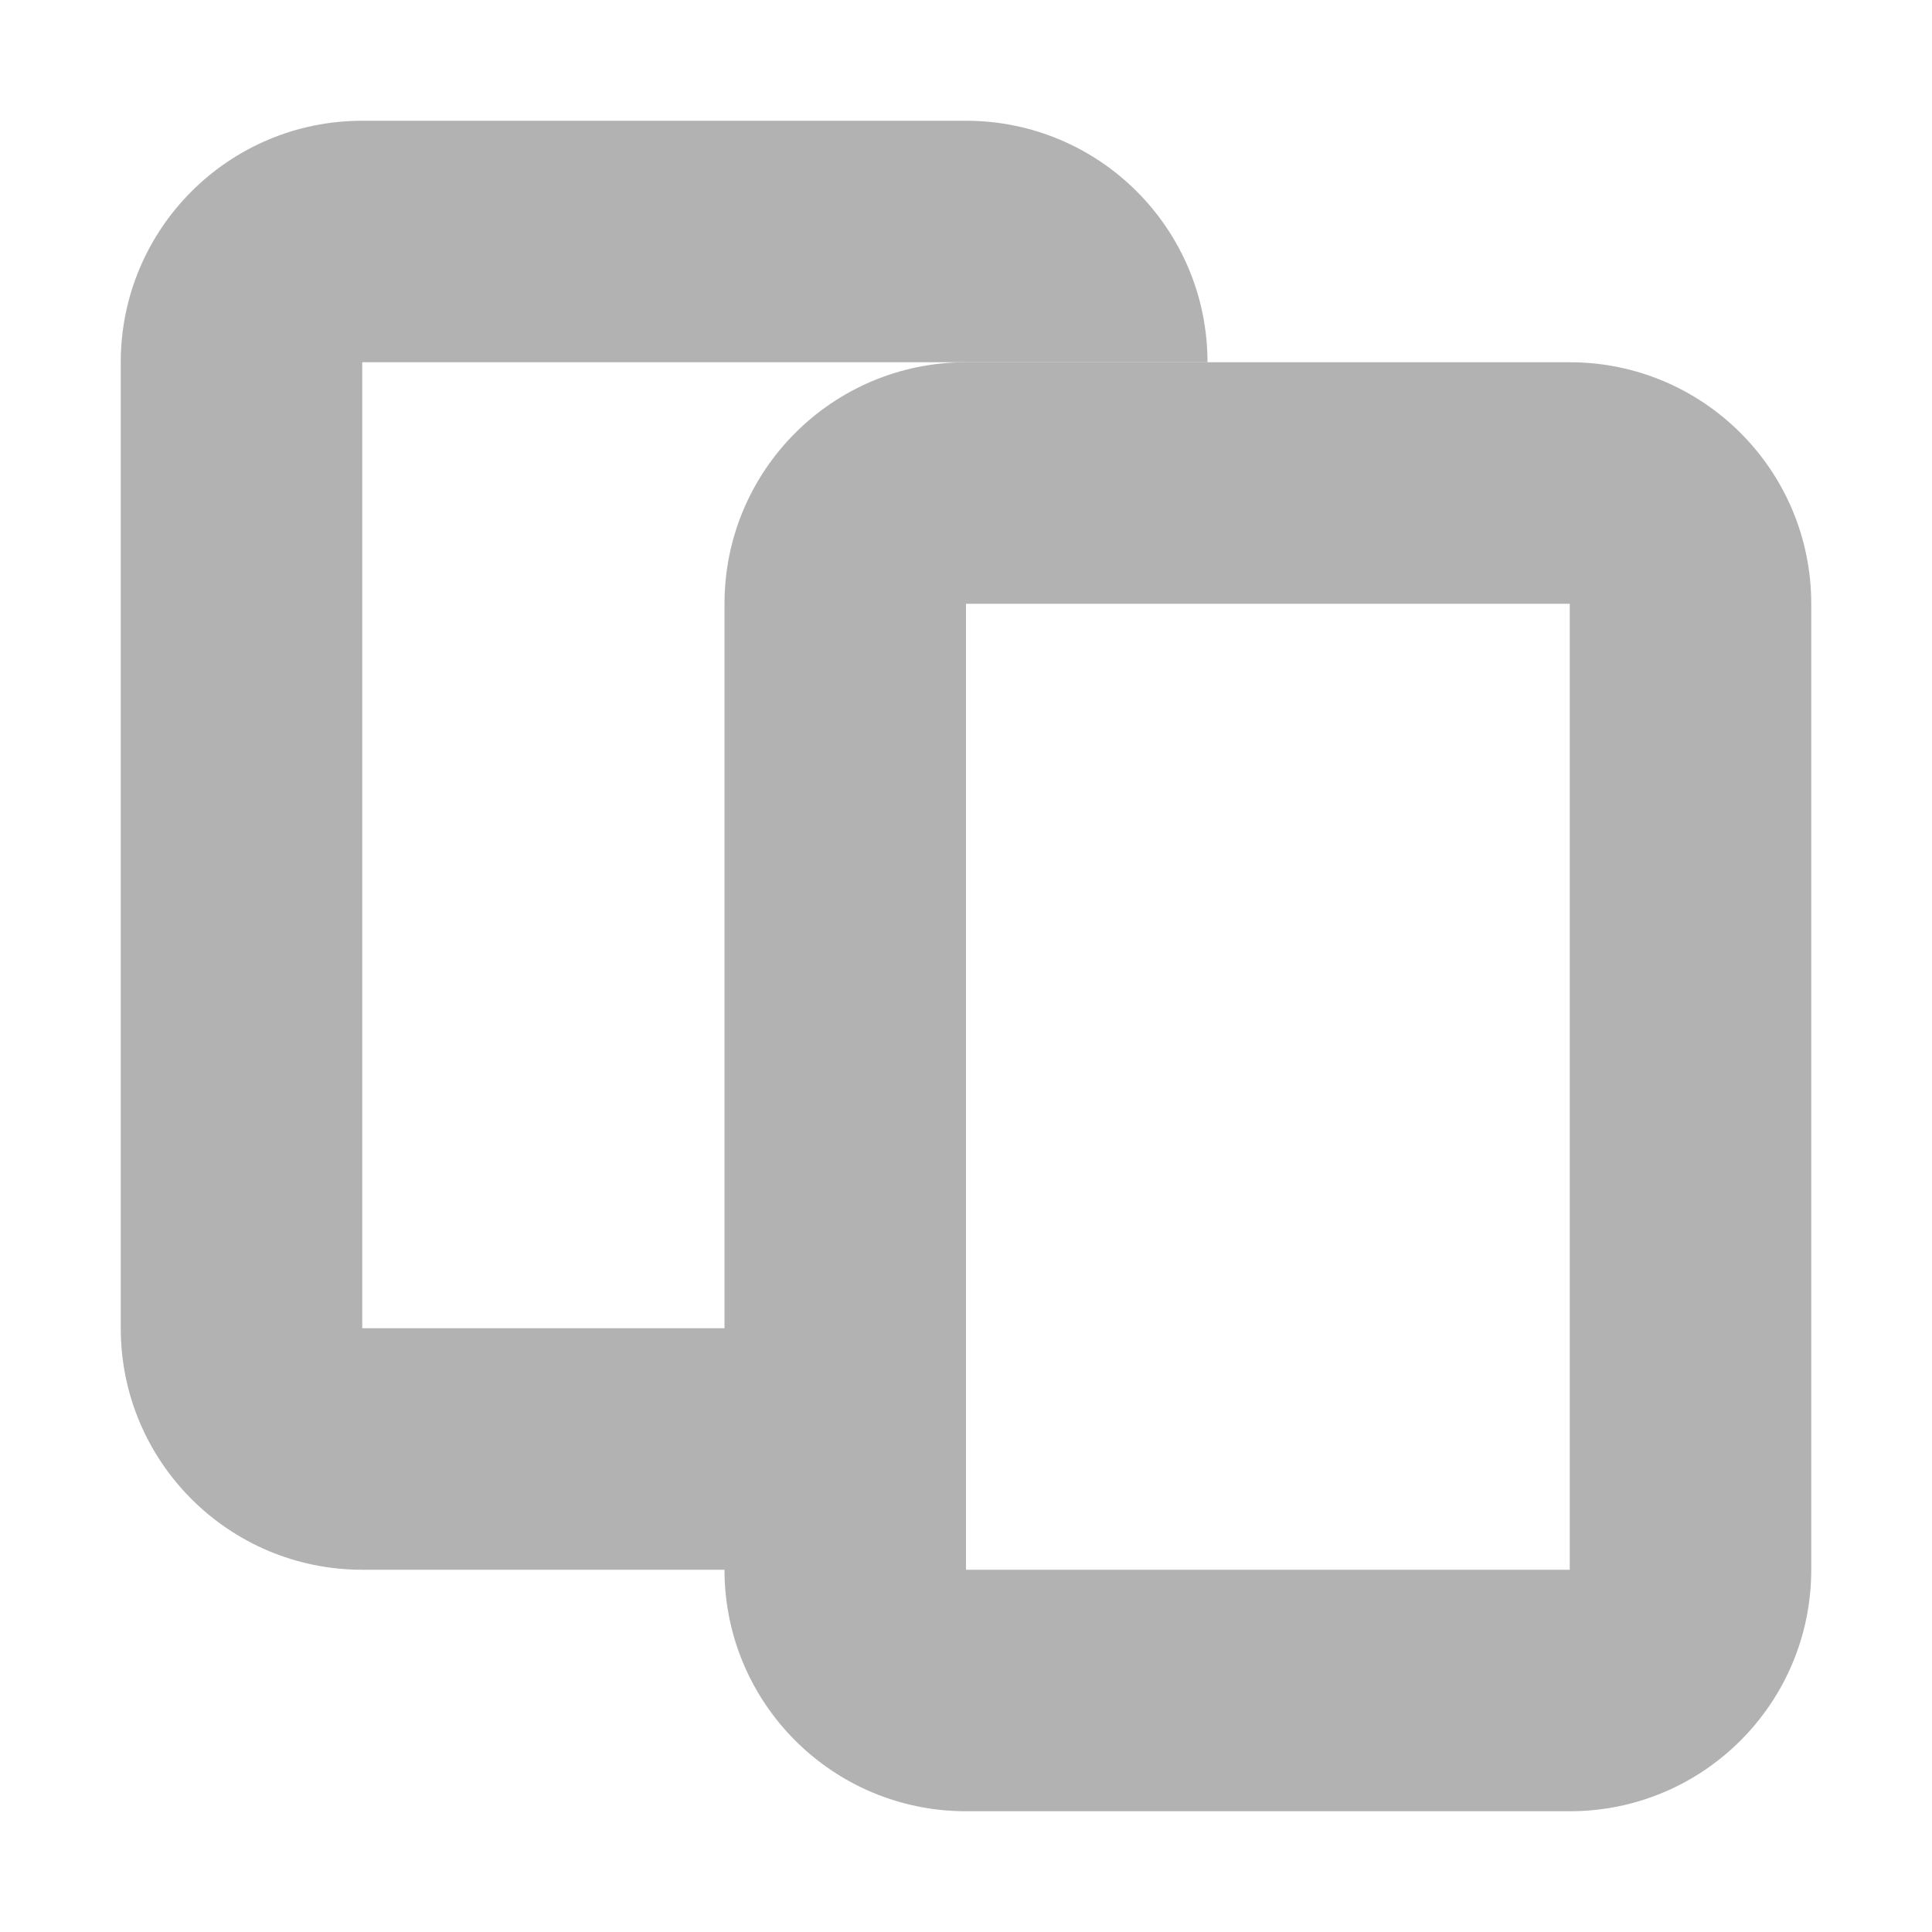
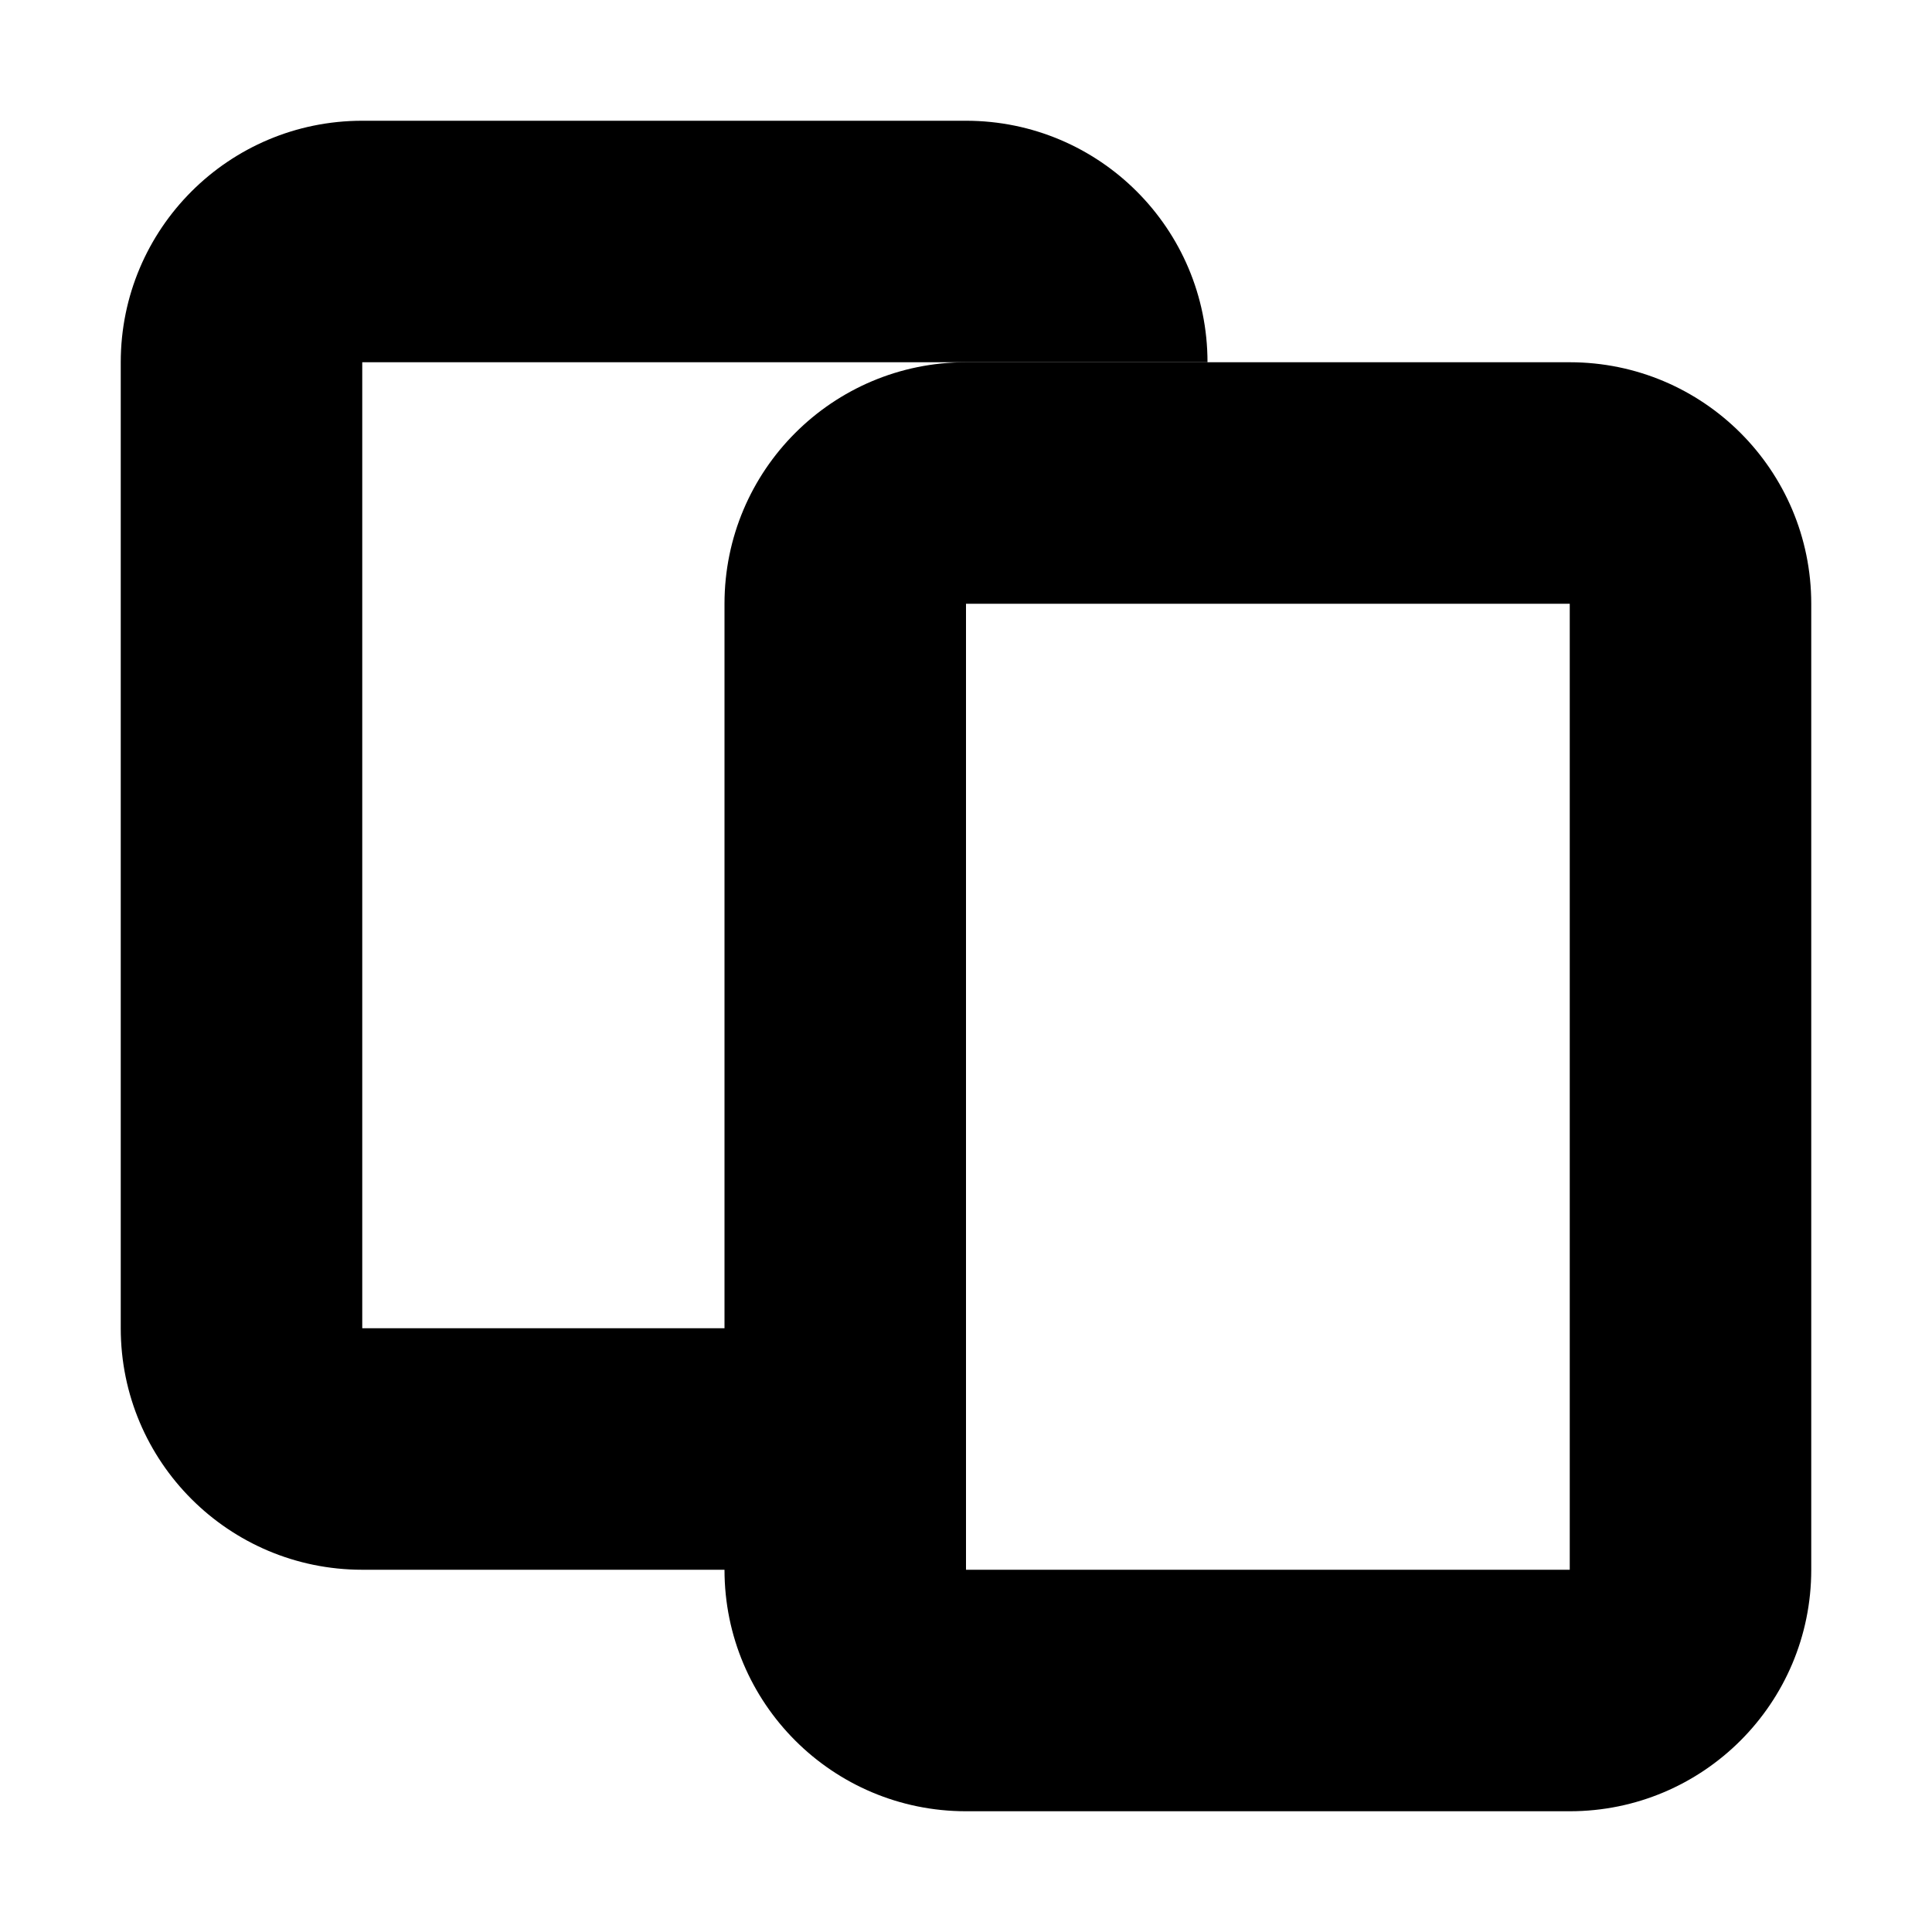
<svg xmlns="http://www.w3.org/2000/svg" width="16" height="16" viewBox="0 0 16 16" fill="none">
-   <path d="M3 3L3 11H5.5H8V13H5.5H3C1.895 13 1 12.105 1 11V3C1 1.895 1.895 1 3 1H5.5H8C9.105 1 10 1.895 10 3H8H5.5H3Z" fill="#B2B2B2" />
-   <path fill-rule="evenodd" clip-rule="evenodd" d="M13 5H8L8 13H13V5ZM8 3C6.895 3 6 3.895 6 5V13C6 14.105 6.895 15 8 15H13C14.105 15 15 14.105 15 13V5C15 3.895 14.105 3 13 3H8Z" fill="#B2B2B2" />
+   <g id="copy-icon">
+     <path id="Rectangle (Stroke)" d="M3 3L3 11H5.5H8V13H5.5H3C1.895 13 1 12.105 1 11V3C1 1.895 1.895 1 3 1H5.5H8C9.105 1 10 1.895 10 3H8H5.5H3Z" fill="currentColor" />
+     <path id="Rectangle (Stroke)_2" fill-rule="evenodd" clip-rule="evenodd" d="M13 5H8L8 13H13V5ZM8 3C6.895 3 6 3.895 6 5V13C6 14.105 6.895 15 8 15H13C14.105 15 15 14.105 15 13V5C15 3.895 14.105 3 13 3H8Z" fill="currentColor" />
+   </g>
</svg>
